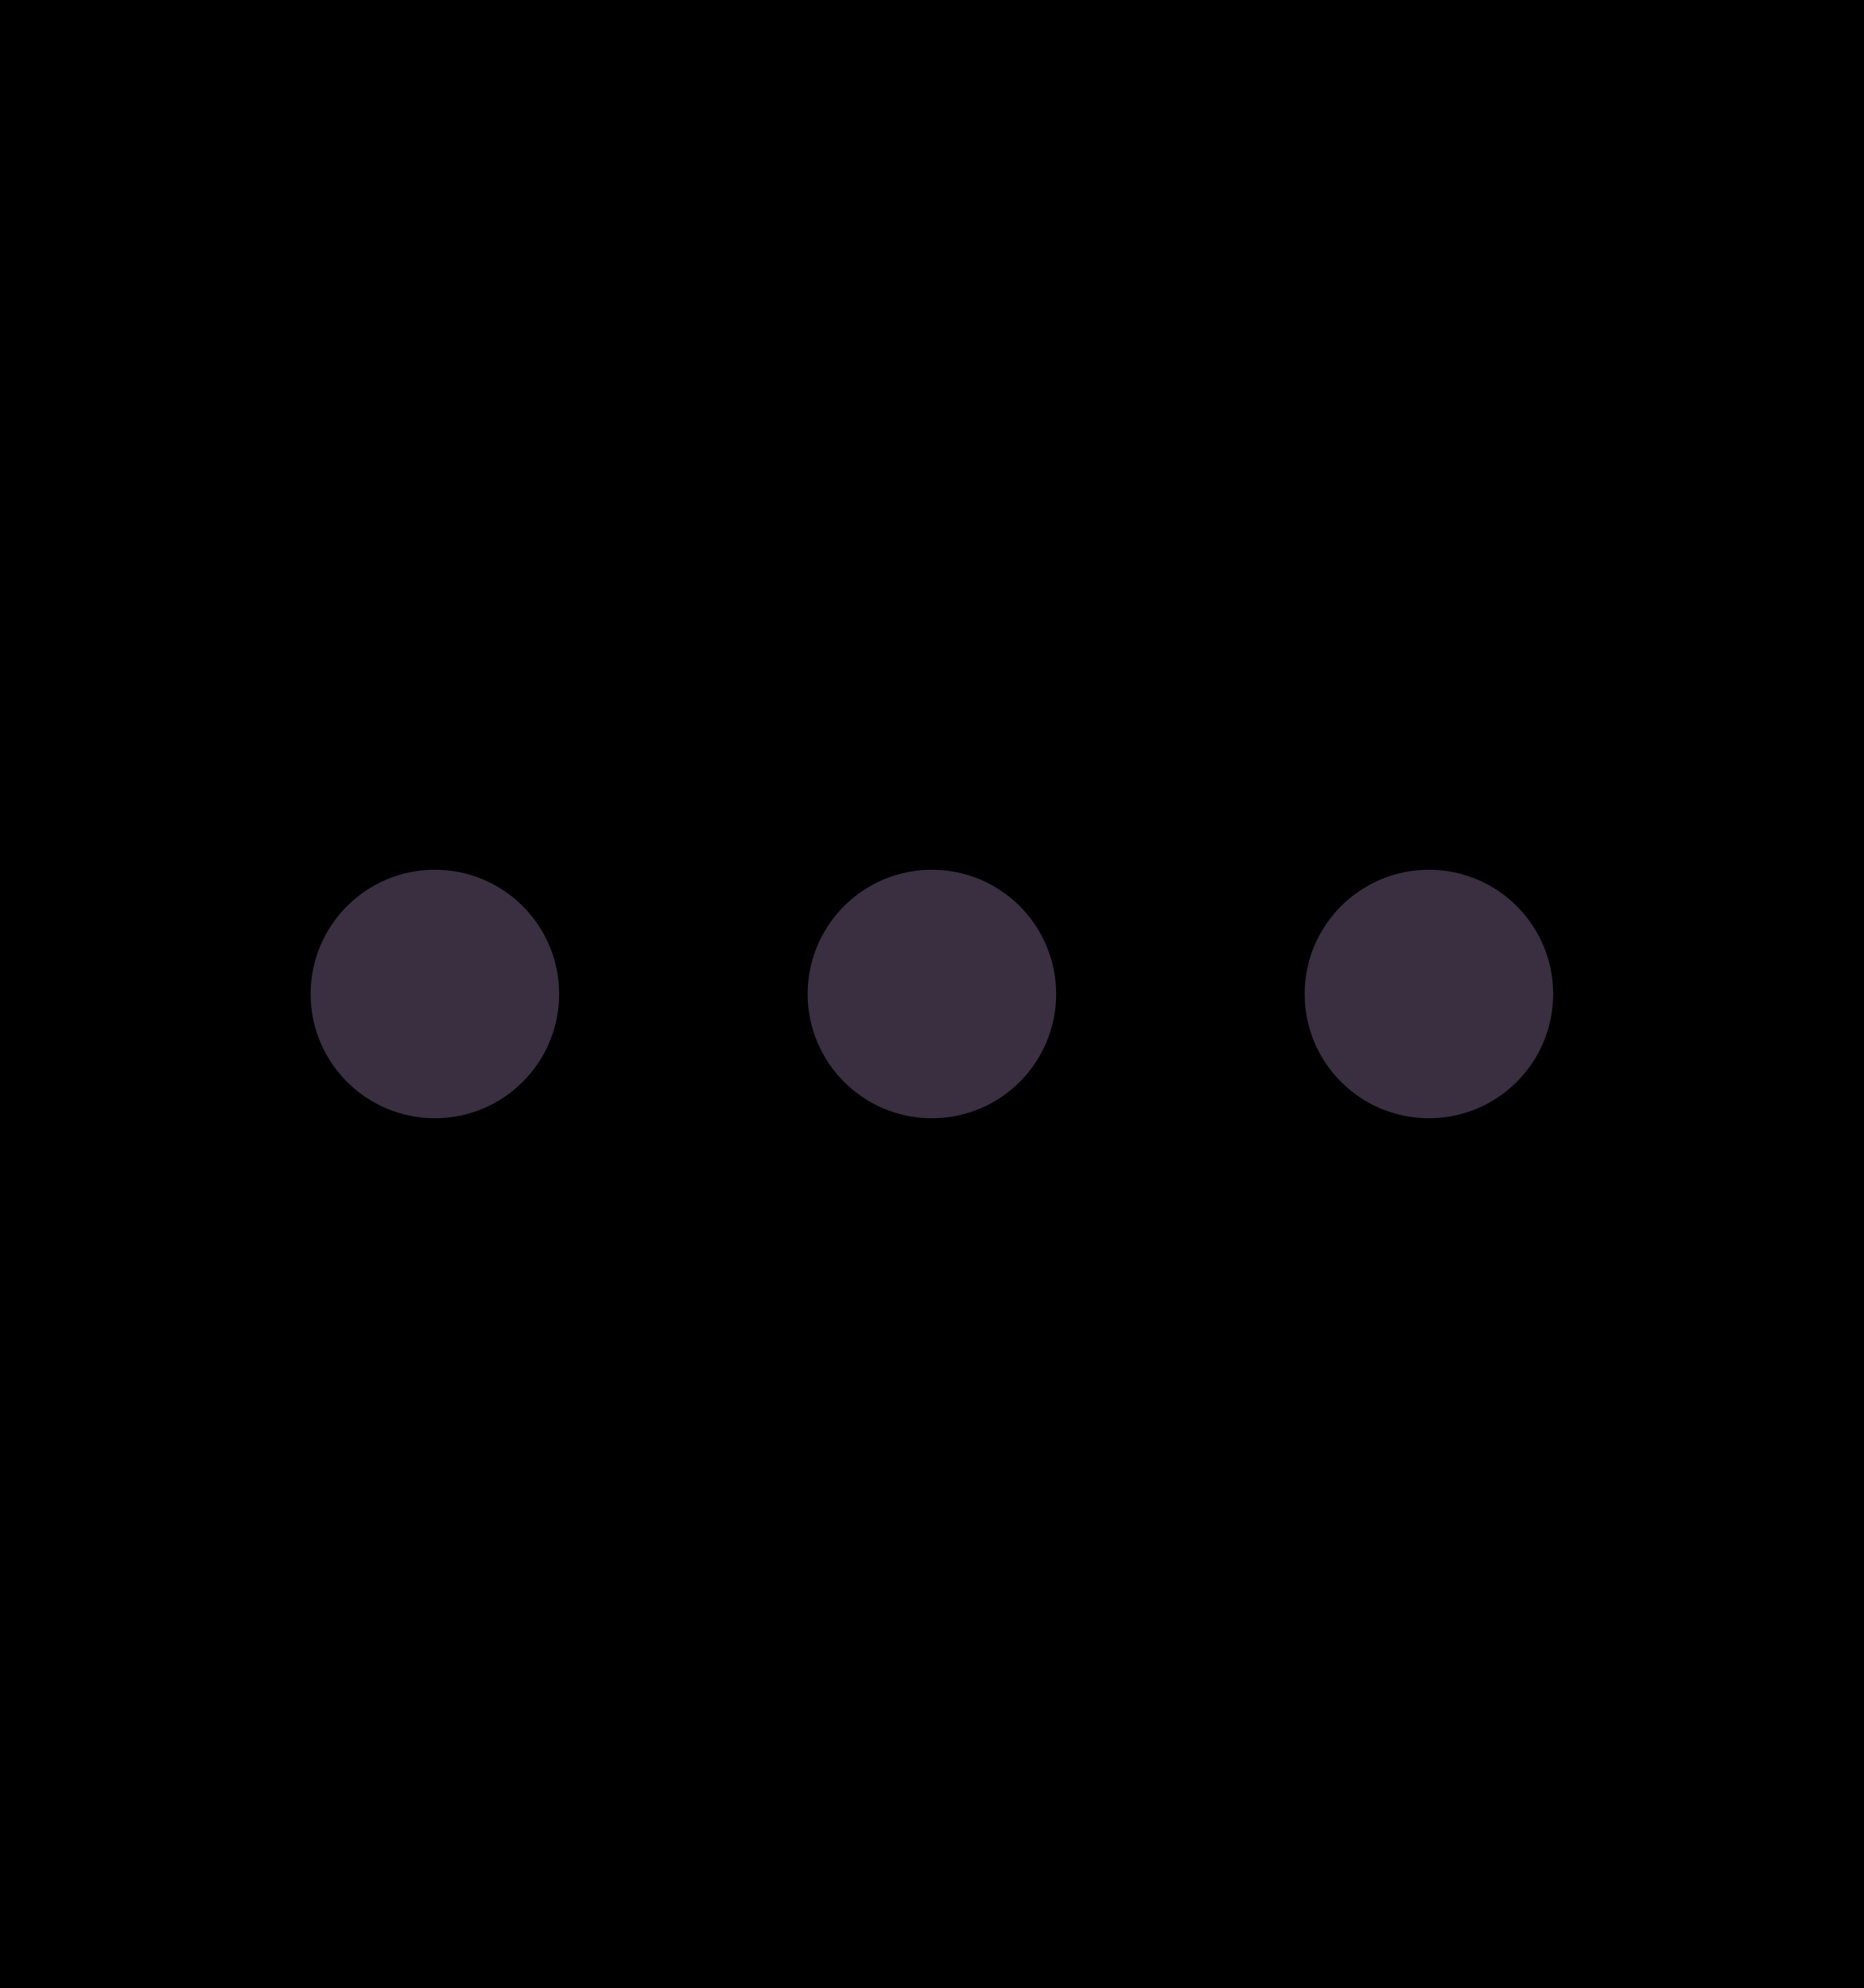
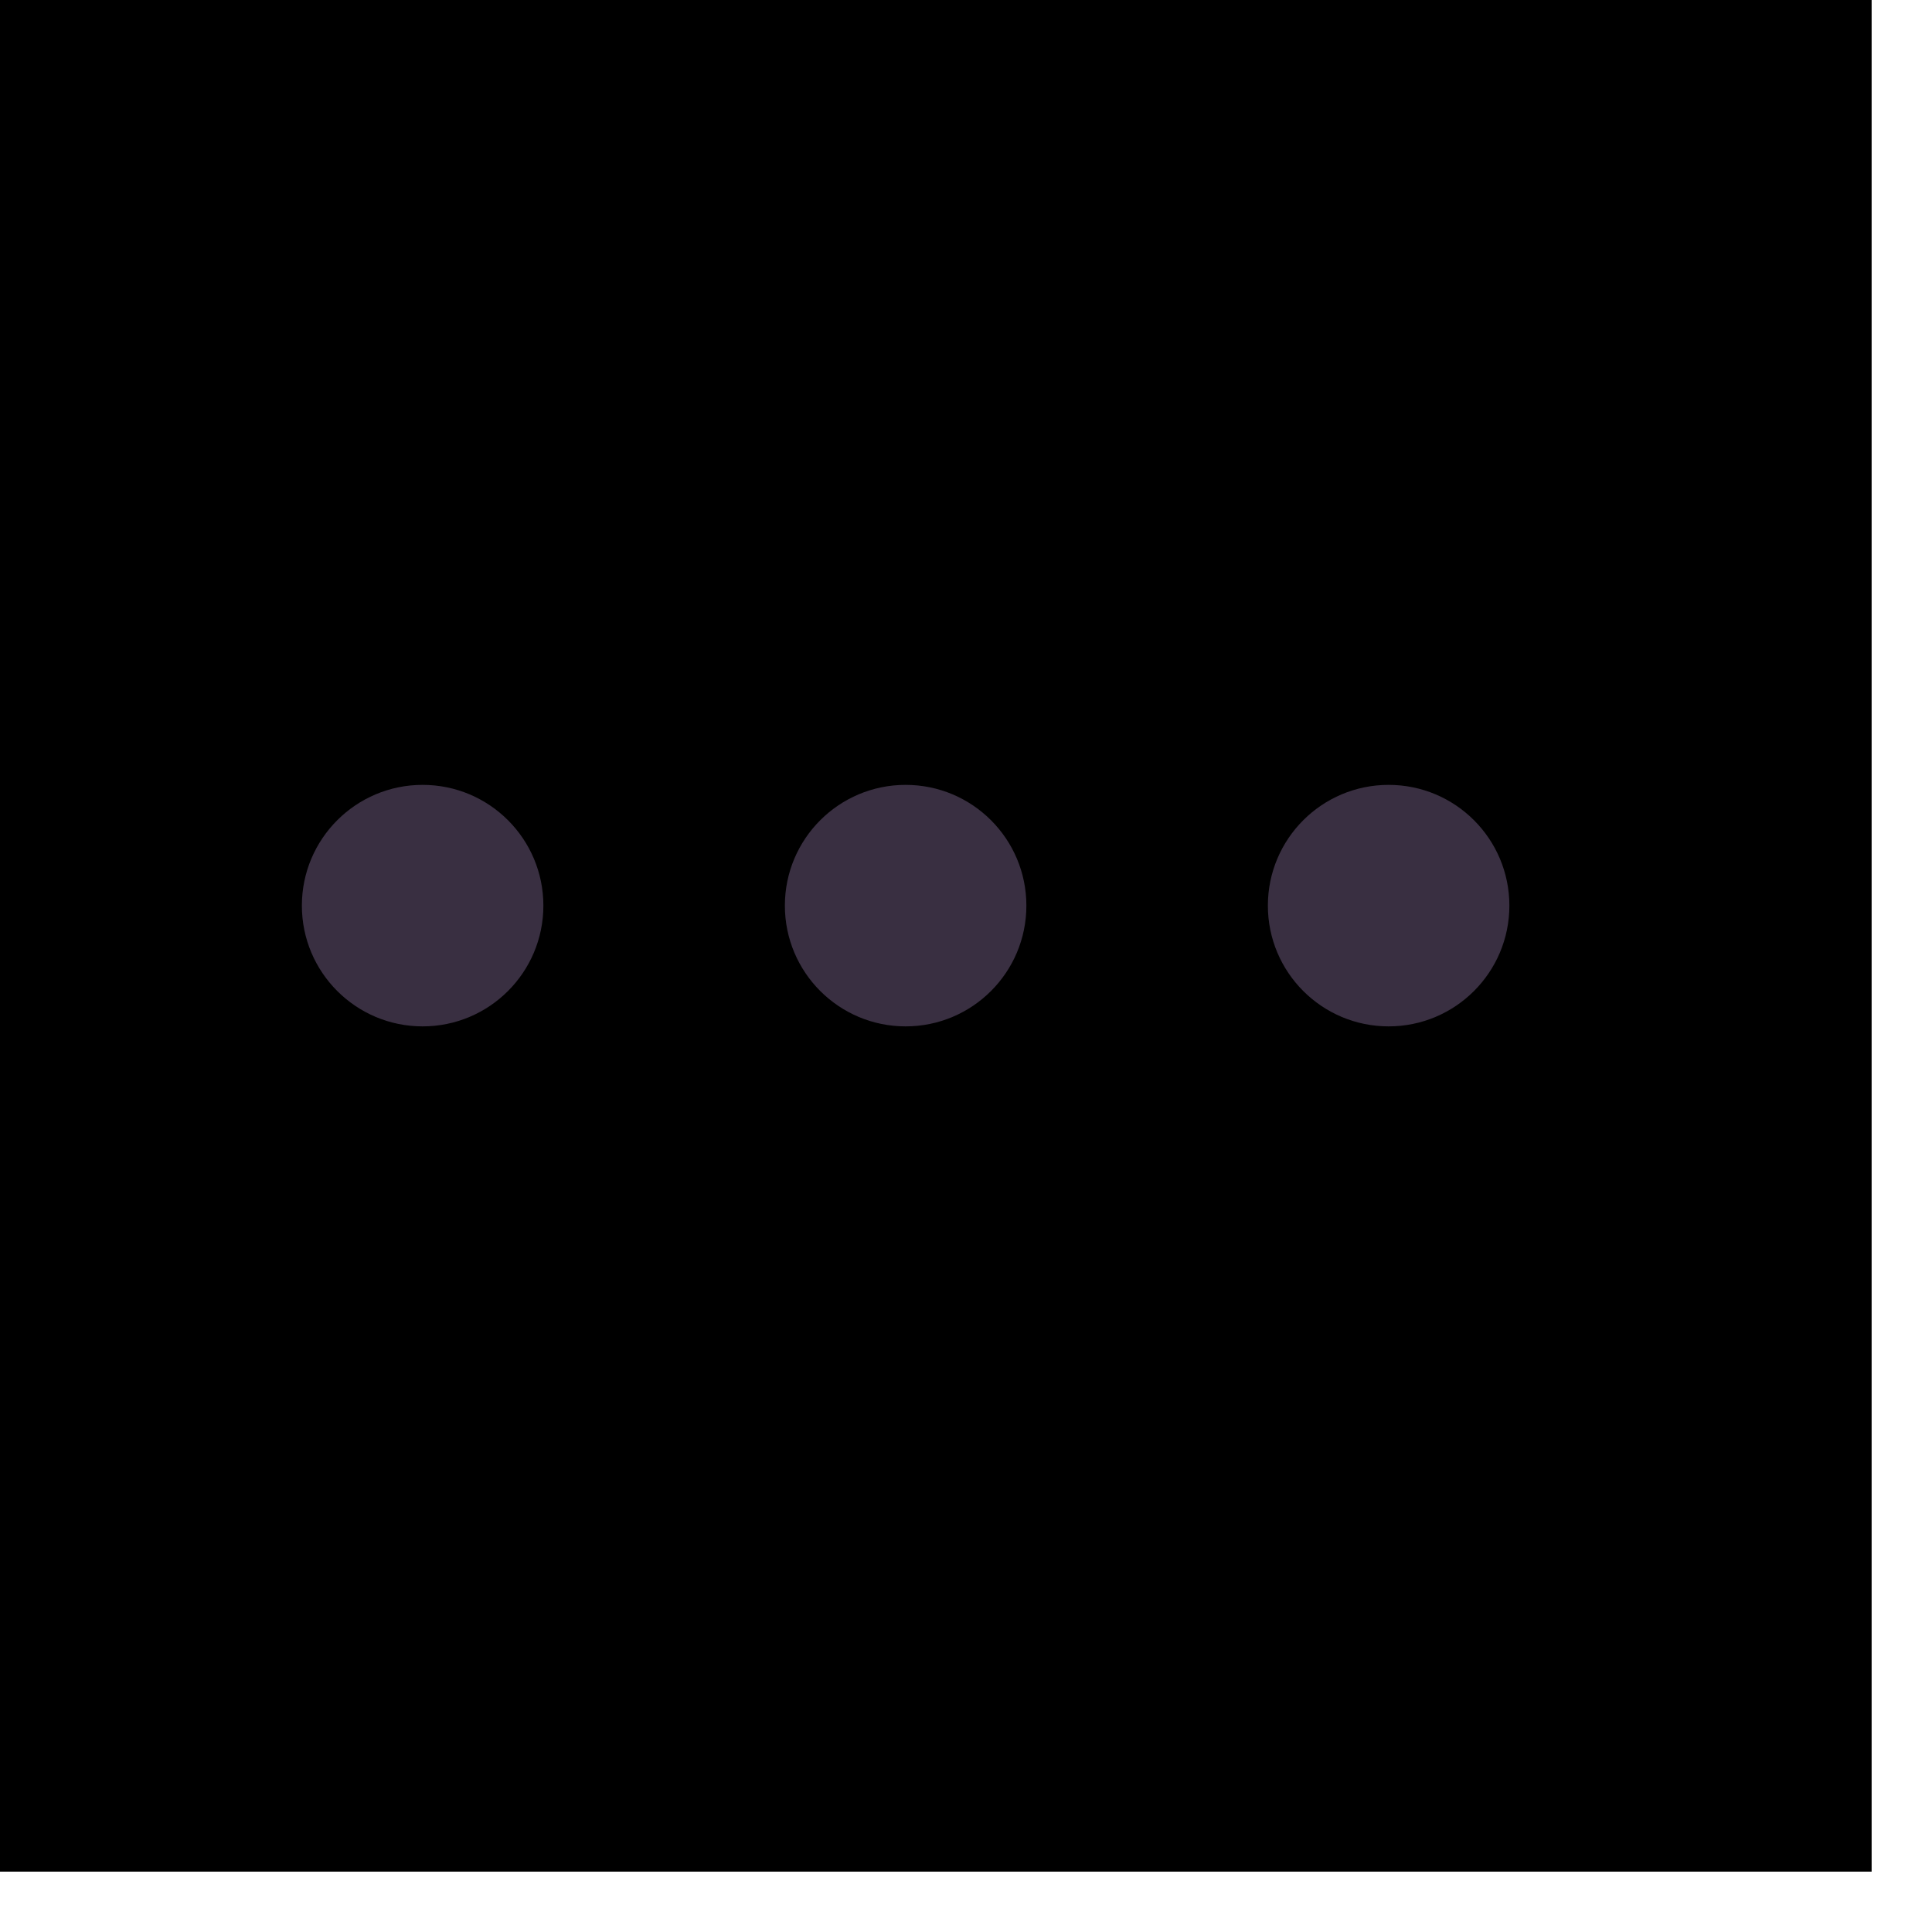
- <svg xmlns="http://www.w3.org/2000/svg" class="absolute right-0 bottom-5px text-[#fffffd] dark:text-[#2e2e2e]" width="15" height="16" viewBox="0 0 15 15" fill="none">
+ <svg xmlns="http://www.w3.org/2000/svg" class="absolute right-0 bottom-5px text-[#fffffd] dark:text-[#2e2e2e]" width="16" height="16" viewBox="0 0 16 16" fill="none">
  <defs>
    <style type="text/css">

    .dot {
         fill: #392f41;
       }
    .dark .dot {
        fill: #f0f0f4
    }

</style>
  </defs>
  <rect width="15" height="15" fill="currentColor" stroke="currentColor" />
  <circle class="dot" cx="7.5" cy="7.5" r="1" />
  <circle class="dot" cx="11.5" cy="7.5" r="1" />
  <circle class="dot" cx="3.5" cy="7.5" r="1" />
</svg>
